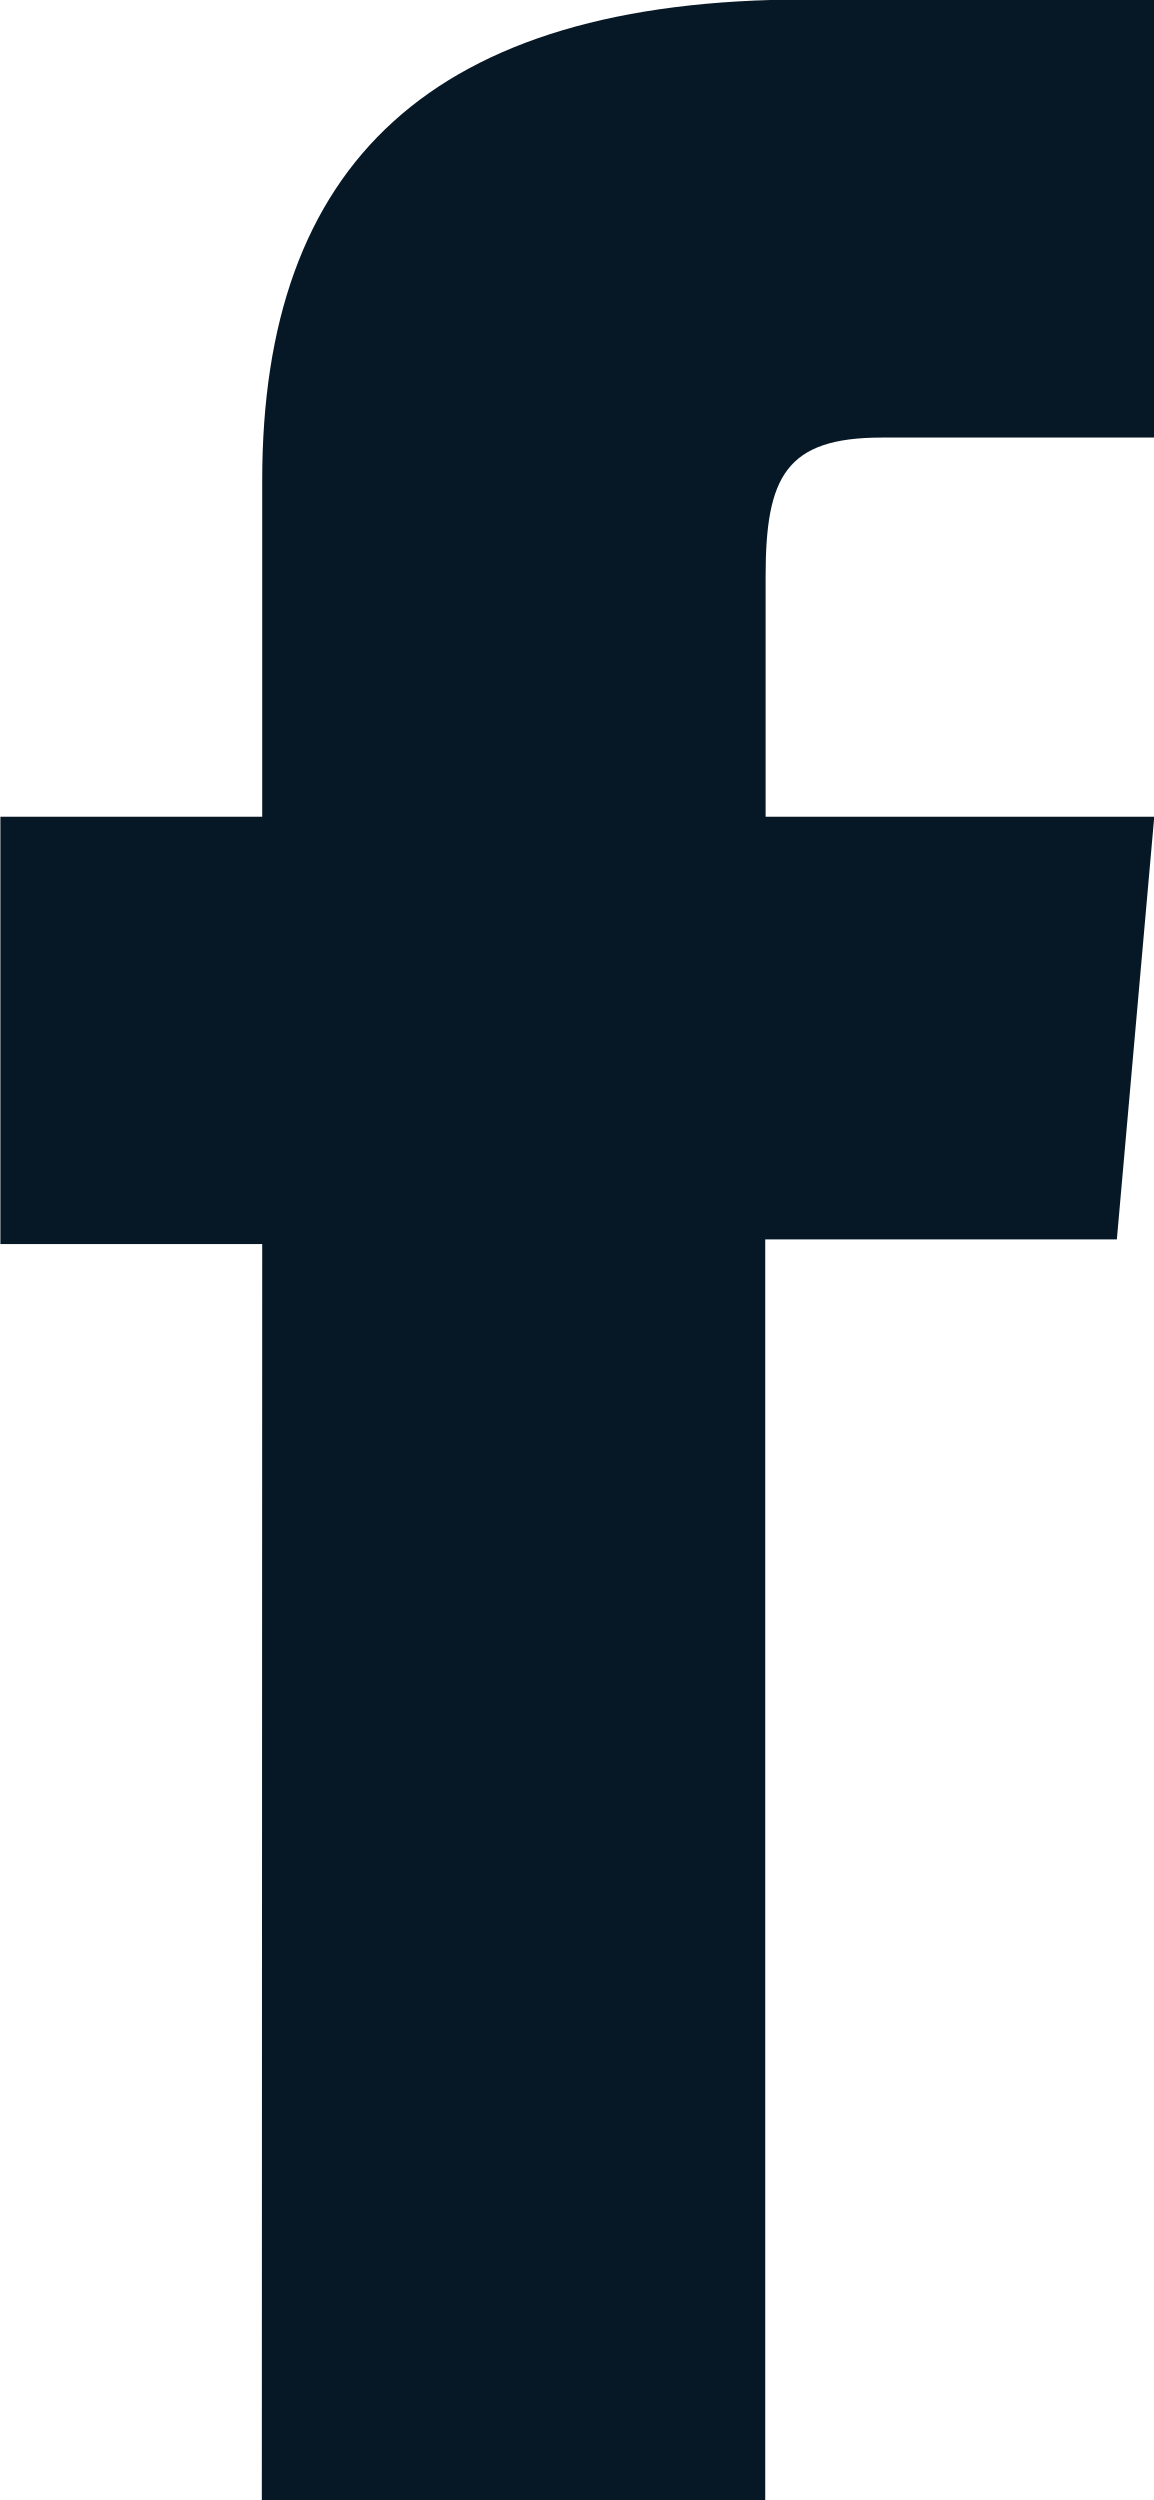
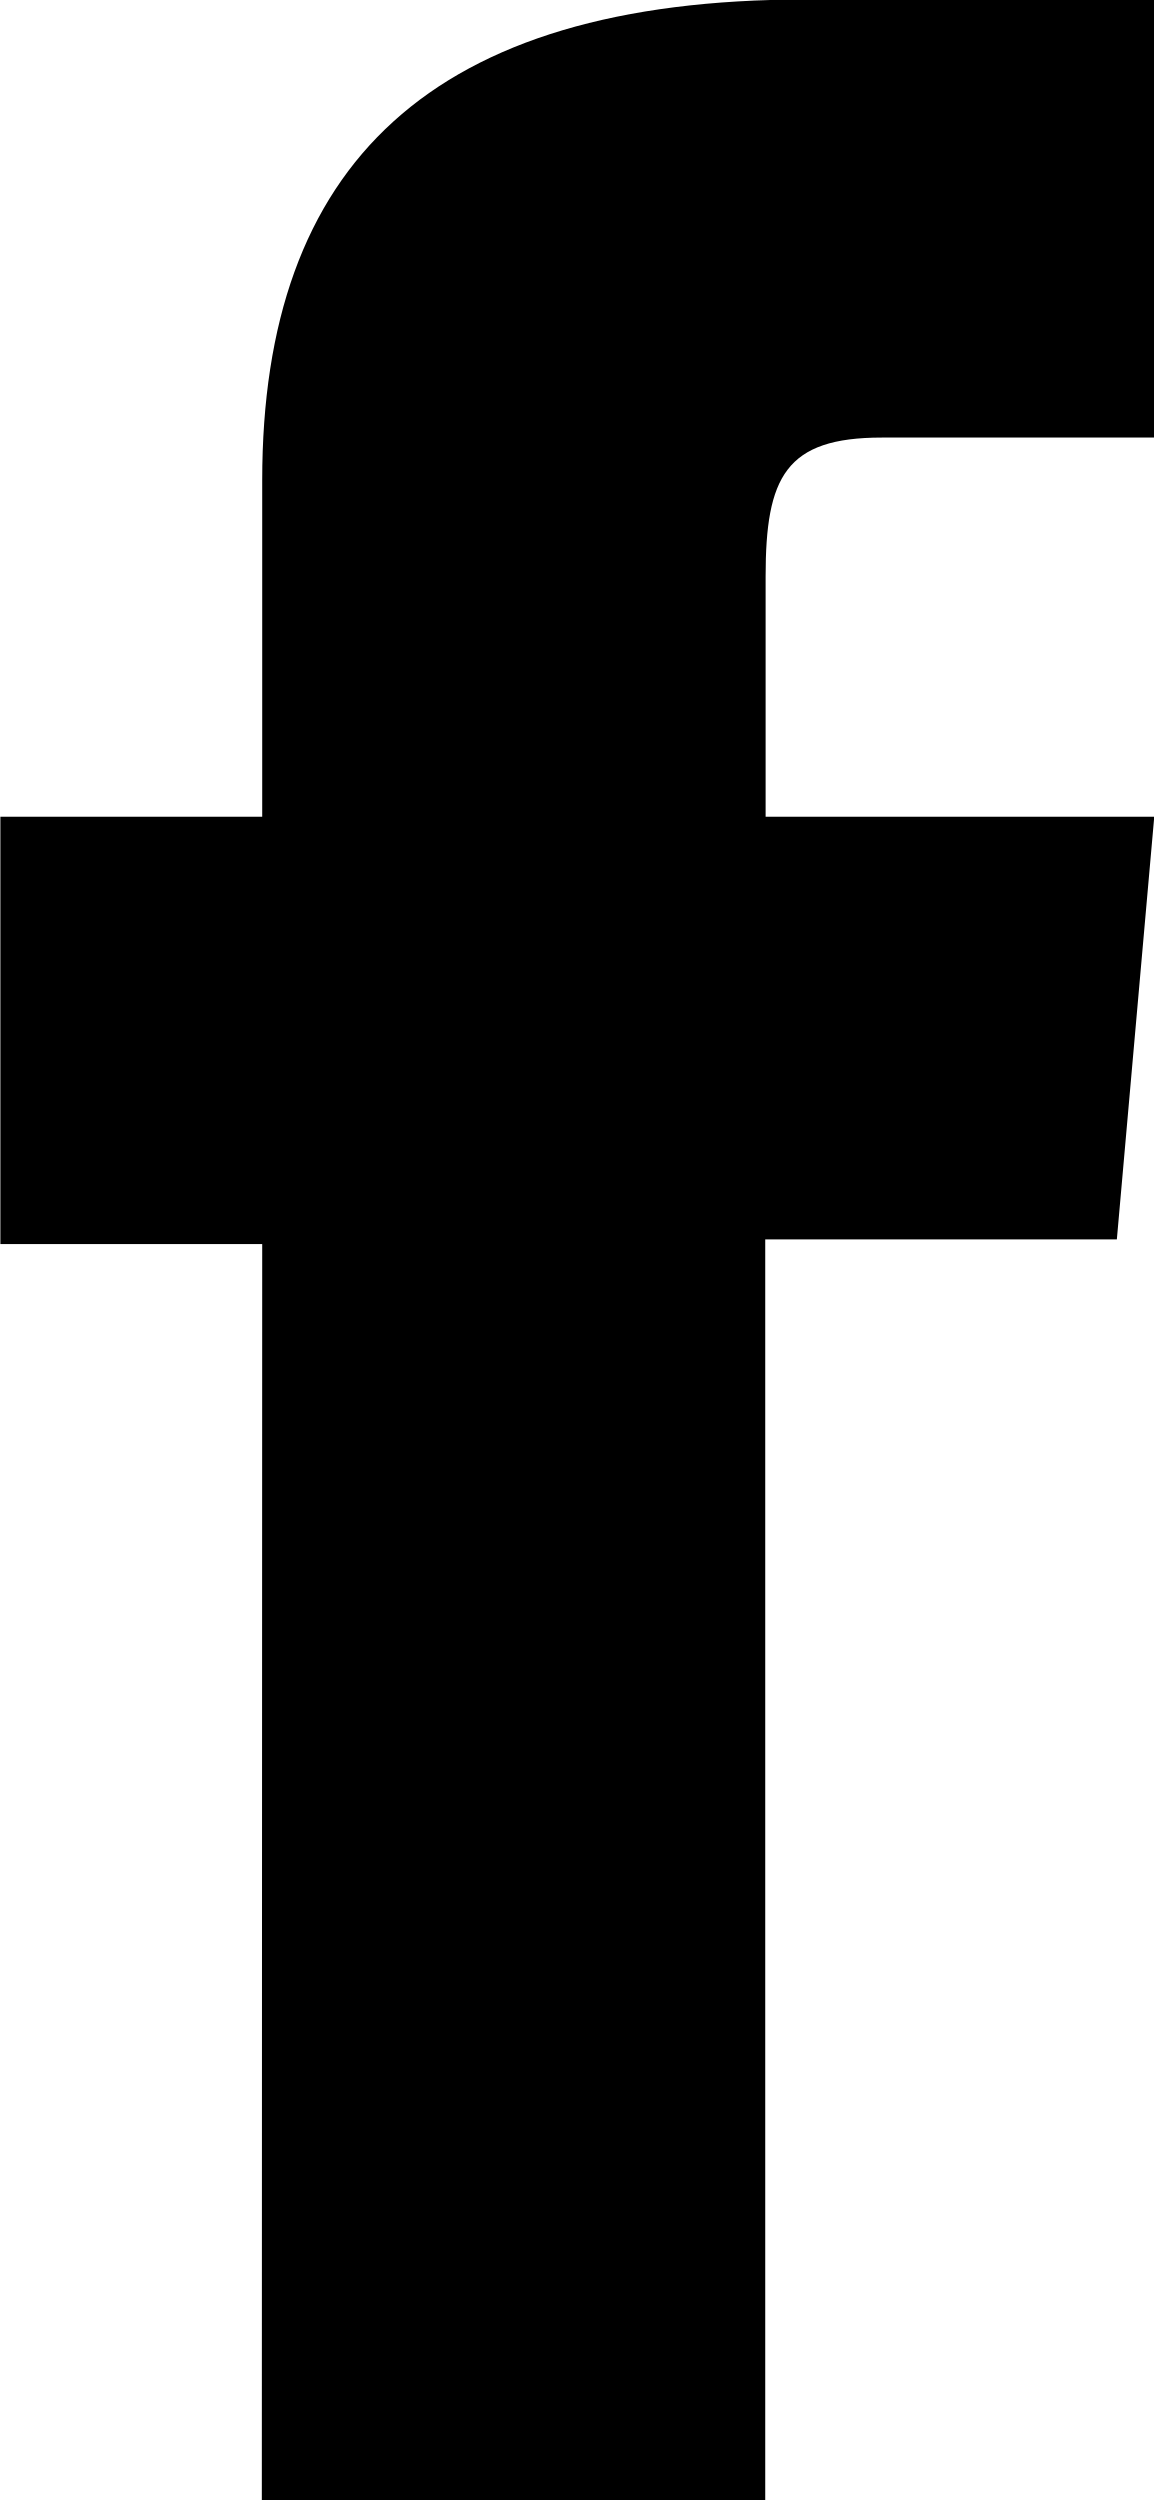
<svg xmlns="http://www.w3.org/2000/svg" data-name="Компонент 10 – 1" width="9.008" height="19.517">
-   <path data-name="Контур 1634" d="M652.925 205.156h3.93v-9.841h2.745l.292-3.3h-3.034v-1.876c0-.777.156-1.084.907-1.084h2.127v-3.42h-2.721c-2.925 0-4.243 1.288-4.243 3.753v2.627h-2.044v3.336h2.044z" transform="translate(-650.881 -185.639)" style="fill:#061826" />
+   <path data-name="Контур 1634" d="M652.925 205.156h3.93v-9.841h2.745l.292-3.3h-3.034v-1.876c0-.777.156-1.084.907-1.084h2.127v-3.42h-2.721c-2.925 0-4.243 1.288-4.243 3.753v2.627h-2.044v3.336h2.044z" transform="translate(-650.881 -185.639)" />
</svg>
